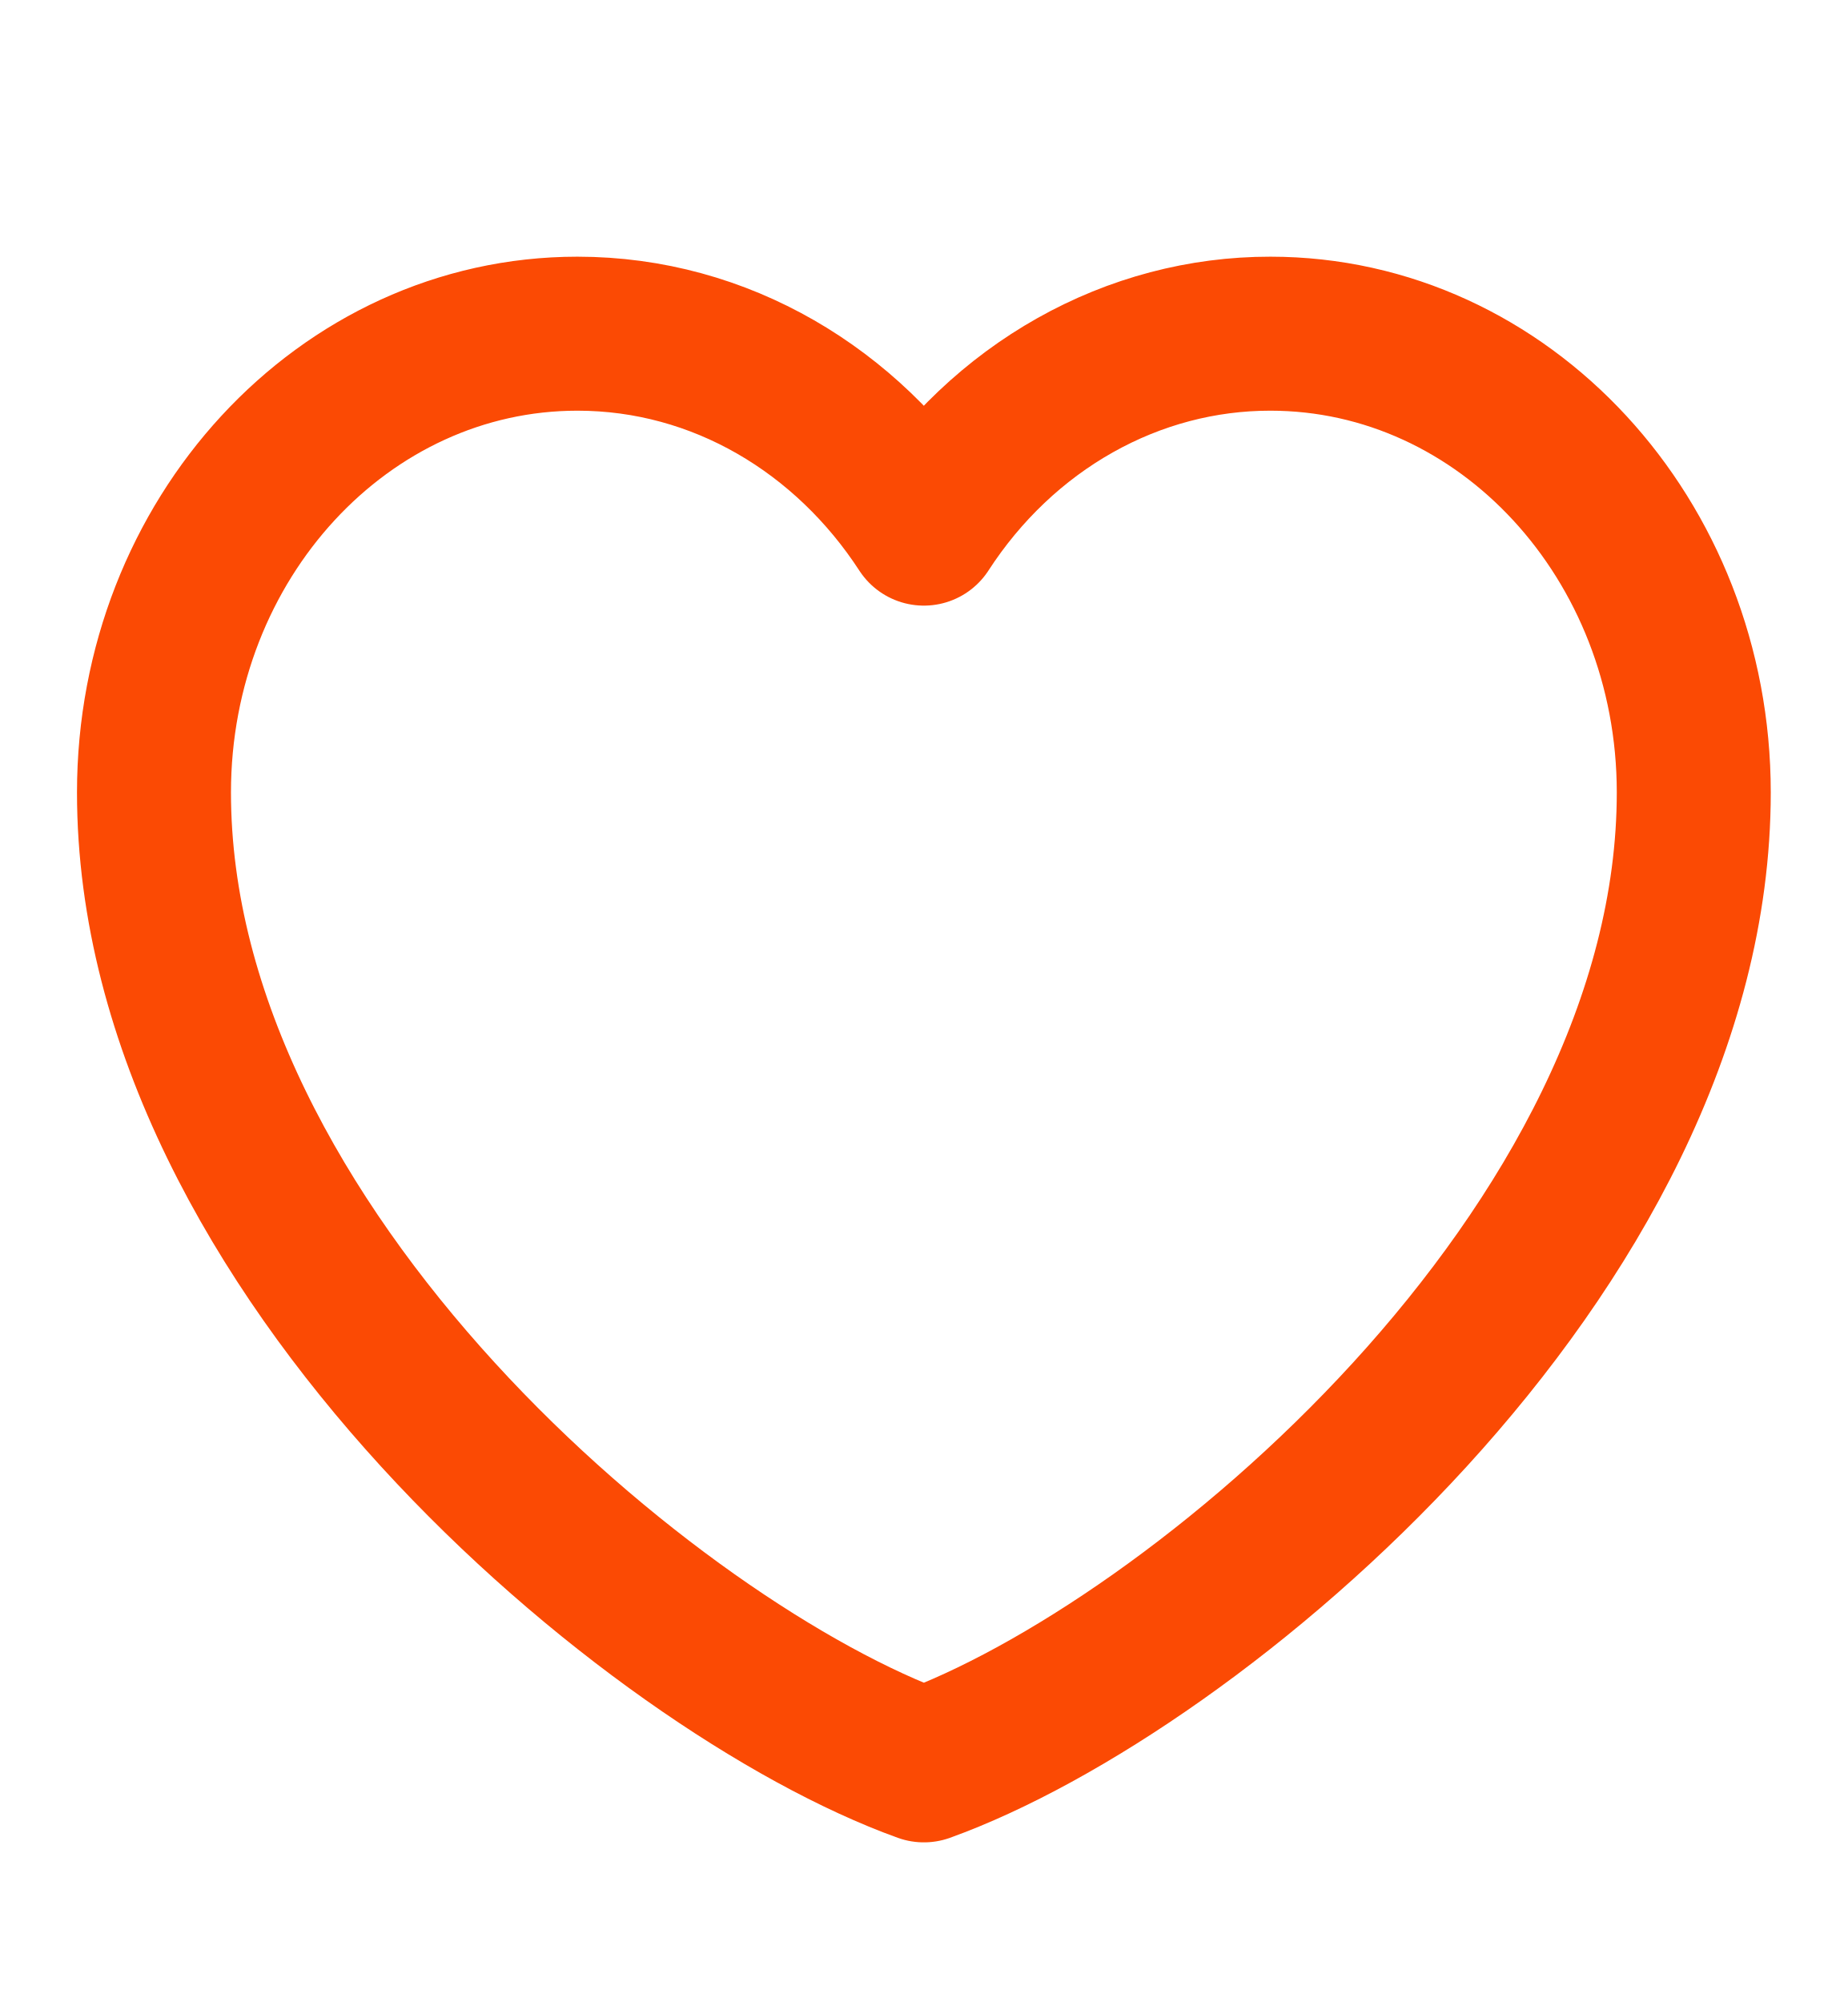
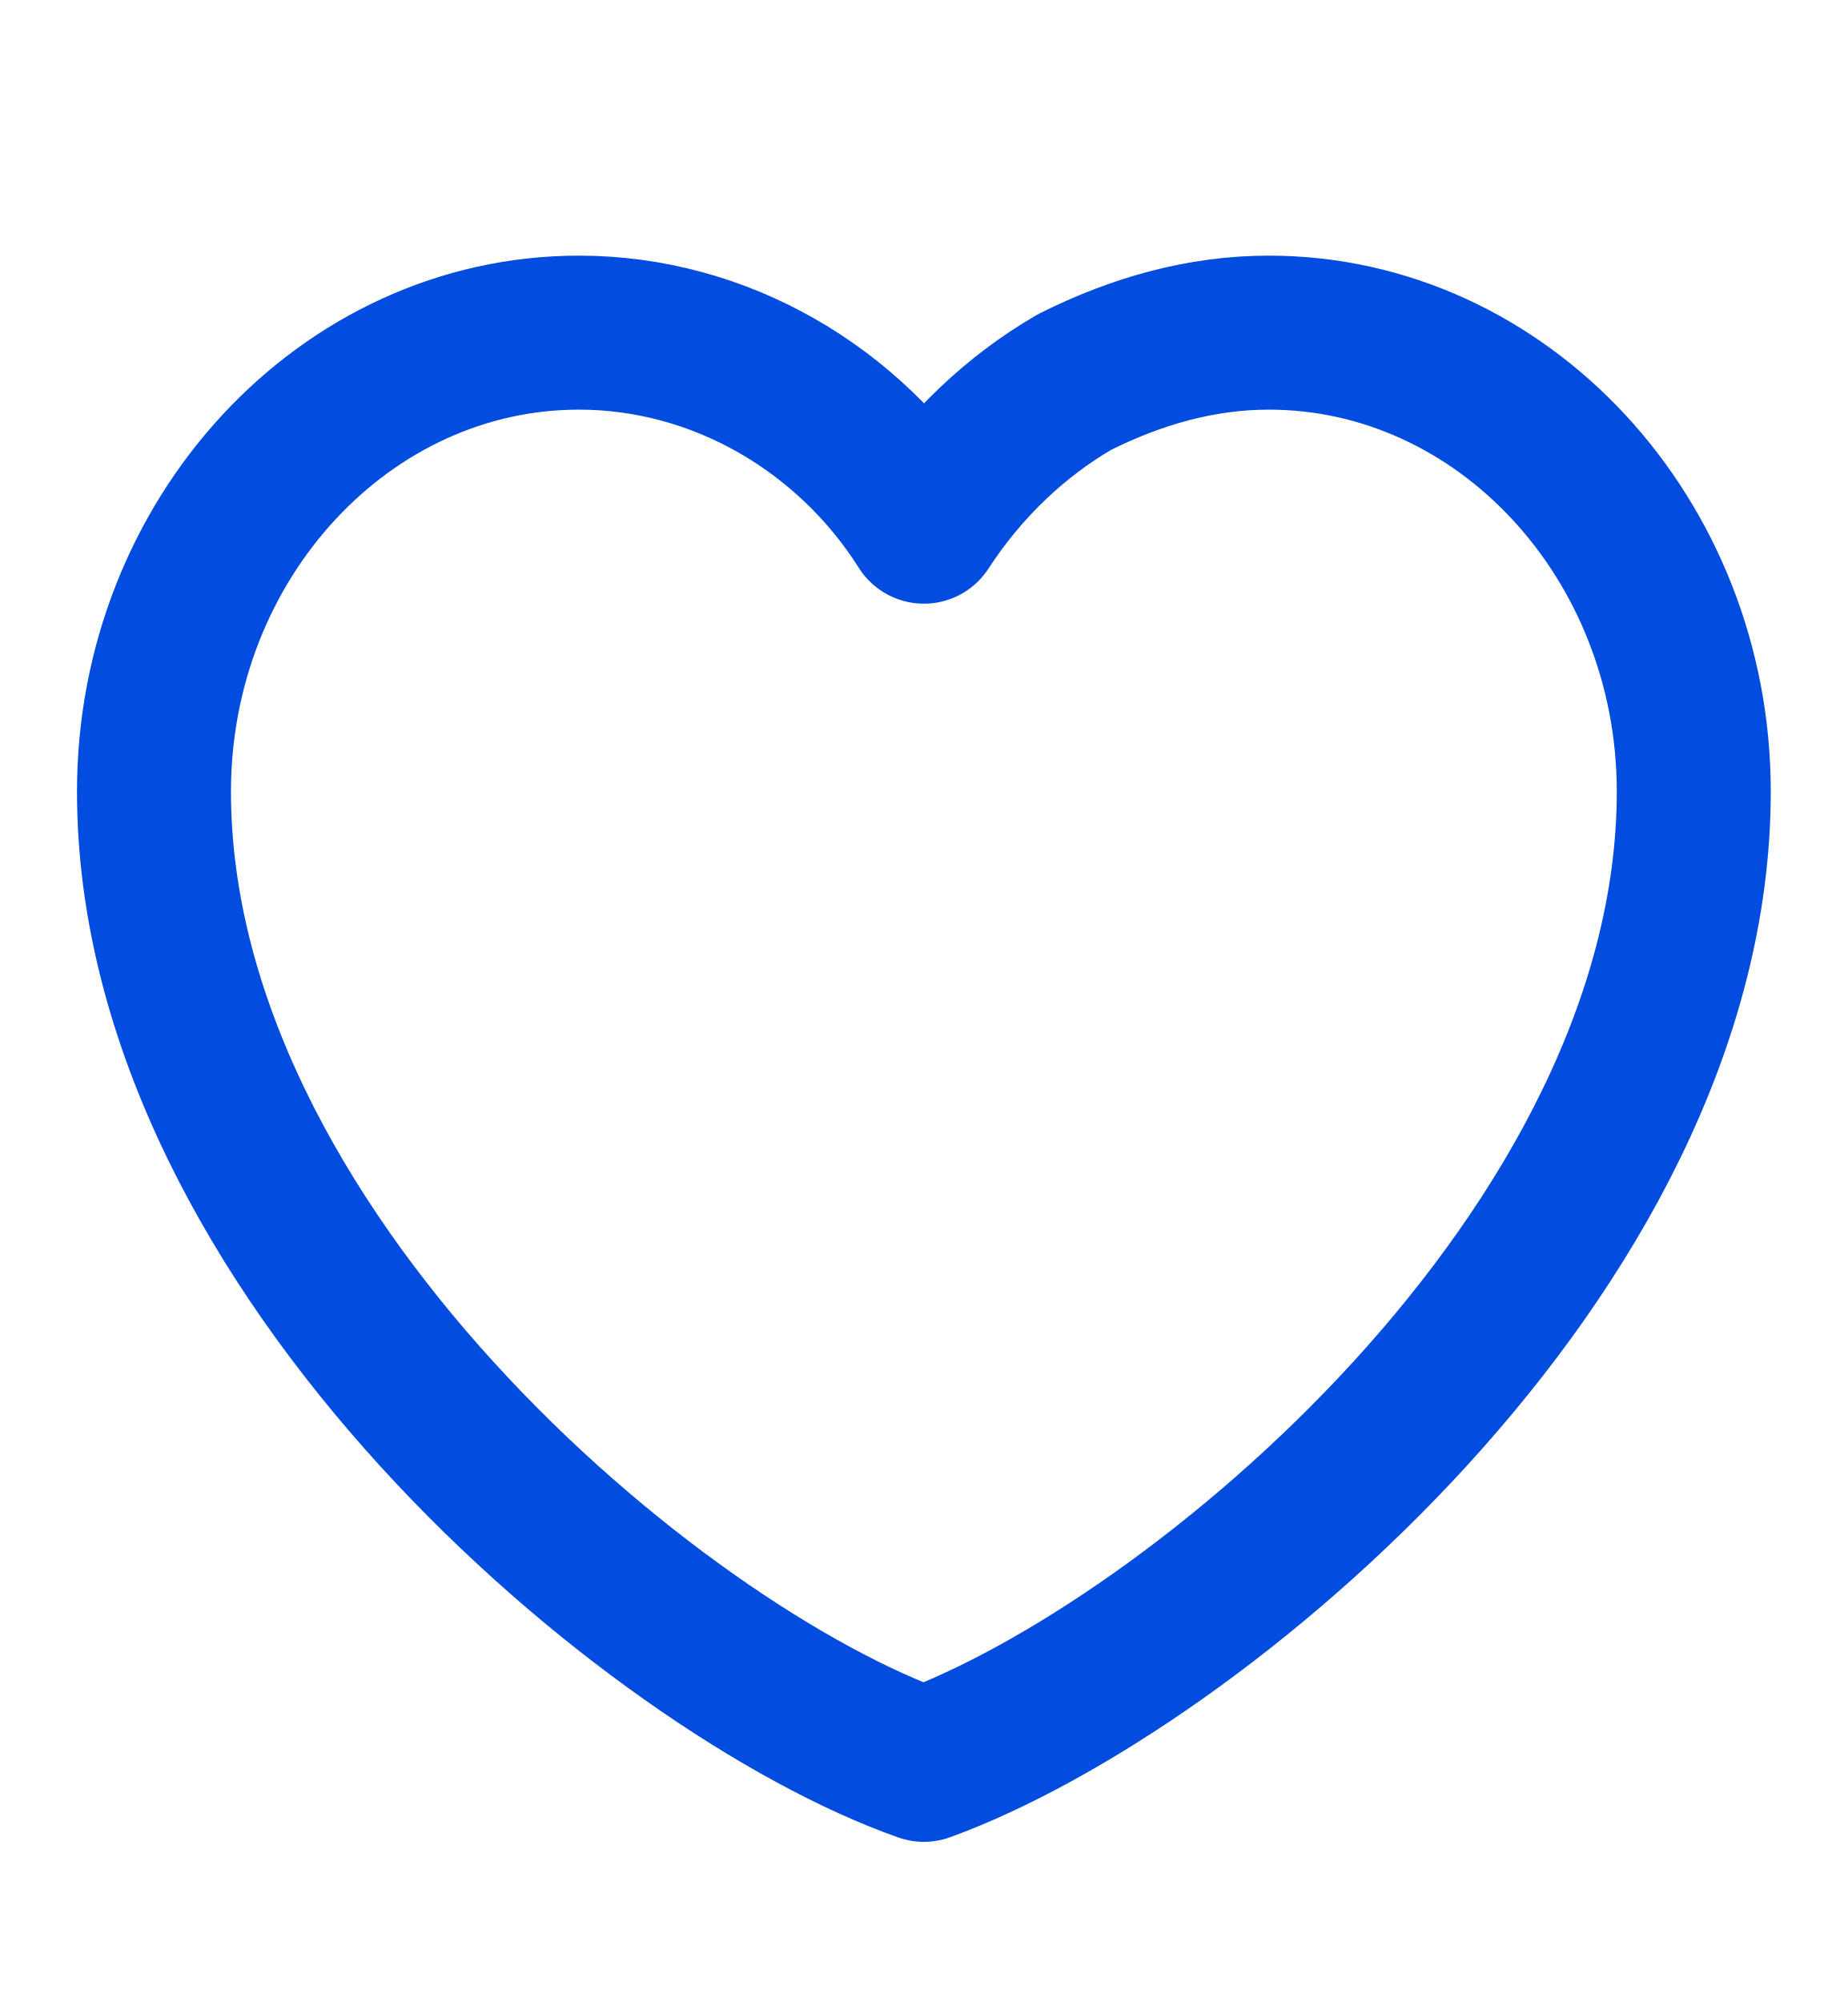
- <svg xmlns="http://www.w3.org/2000/svg" width="60" height="65" viewBox="0 0 60 65" fill="none">
-   <path d="M41.25 10.834C48.844 10.834 55 17.503 55 25.729C55 40.625 38.75 54.167 30 57.317C21.25 54.167 5 40.625 5 25.729C5 17.503 11.156 10.834 18.75 10.834C23.4 10.834 27.512 13.335 30 17.163C31.268 15.206 32.952 13.61 34.911 12.508C36.869 11.406 39.043 10.832 41.25 10.834Z" stroke="#FB4A04" stroke-width="5" stroke-linecap="round" stroke-linejoin="round" />
+ <svg xmlns="http://www.w3.org/2000/svg" width="60" height="65" version="1.1" id="Layer_1" x="0px" y="0px" viewBox="0 0 60 65" style="enable-background:new 0 0 60 65;" xml:space="preserve">
+   <style type="text/css">
+ 	.st0{fill:none;stroke:#024DDF;stroke-width:5;stroke-linecap:round;stroke-linejoin:round;}
+ </style>
+   <path class="st0" d="M41.2,10.8c7.6,0,13.8,6.7,13.8,14.9c0,14.9-16.2,28.4-25,31.6C21.2,54.2,5,40.6,5,25.7  c0-8.2,6.2-14.9,13.8-14.9c4.6,0,8.8,2.5,11.2,6.3c1.3-2,3-3.6,4.9-4.7C36.9,11.4,39,10.8,41.2,10.8z" />
</svg>
